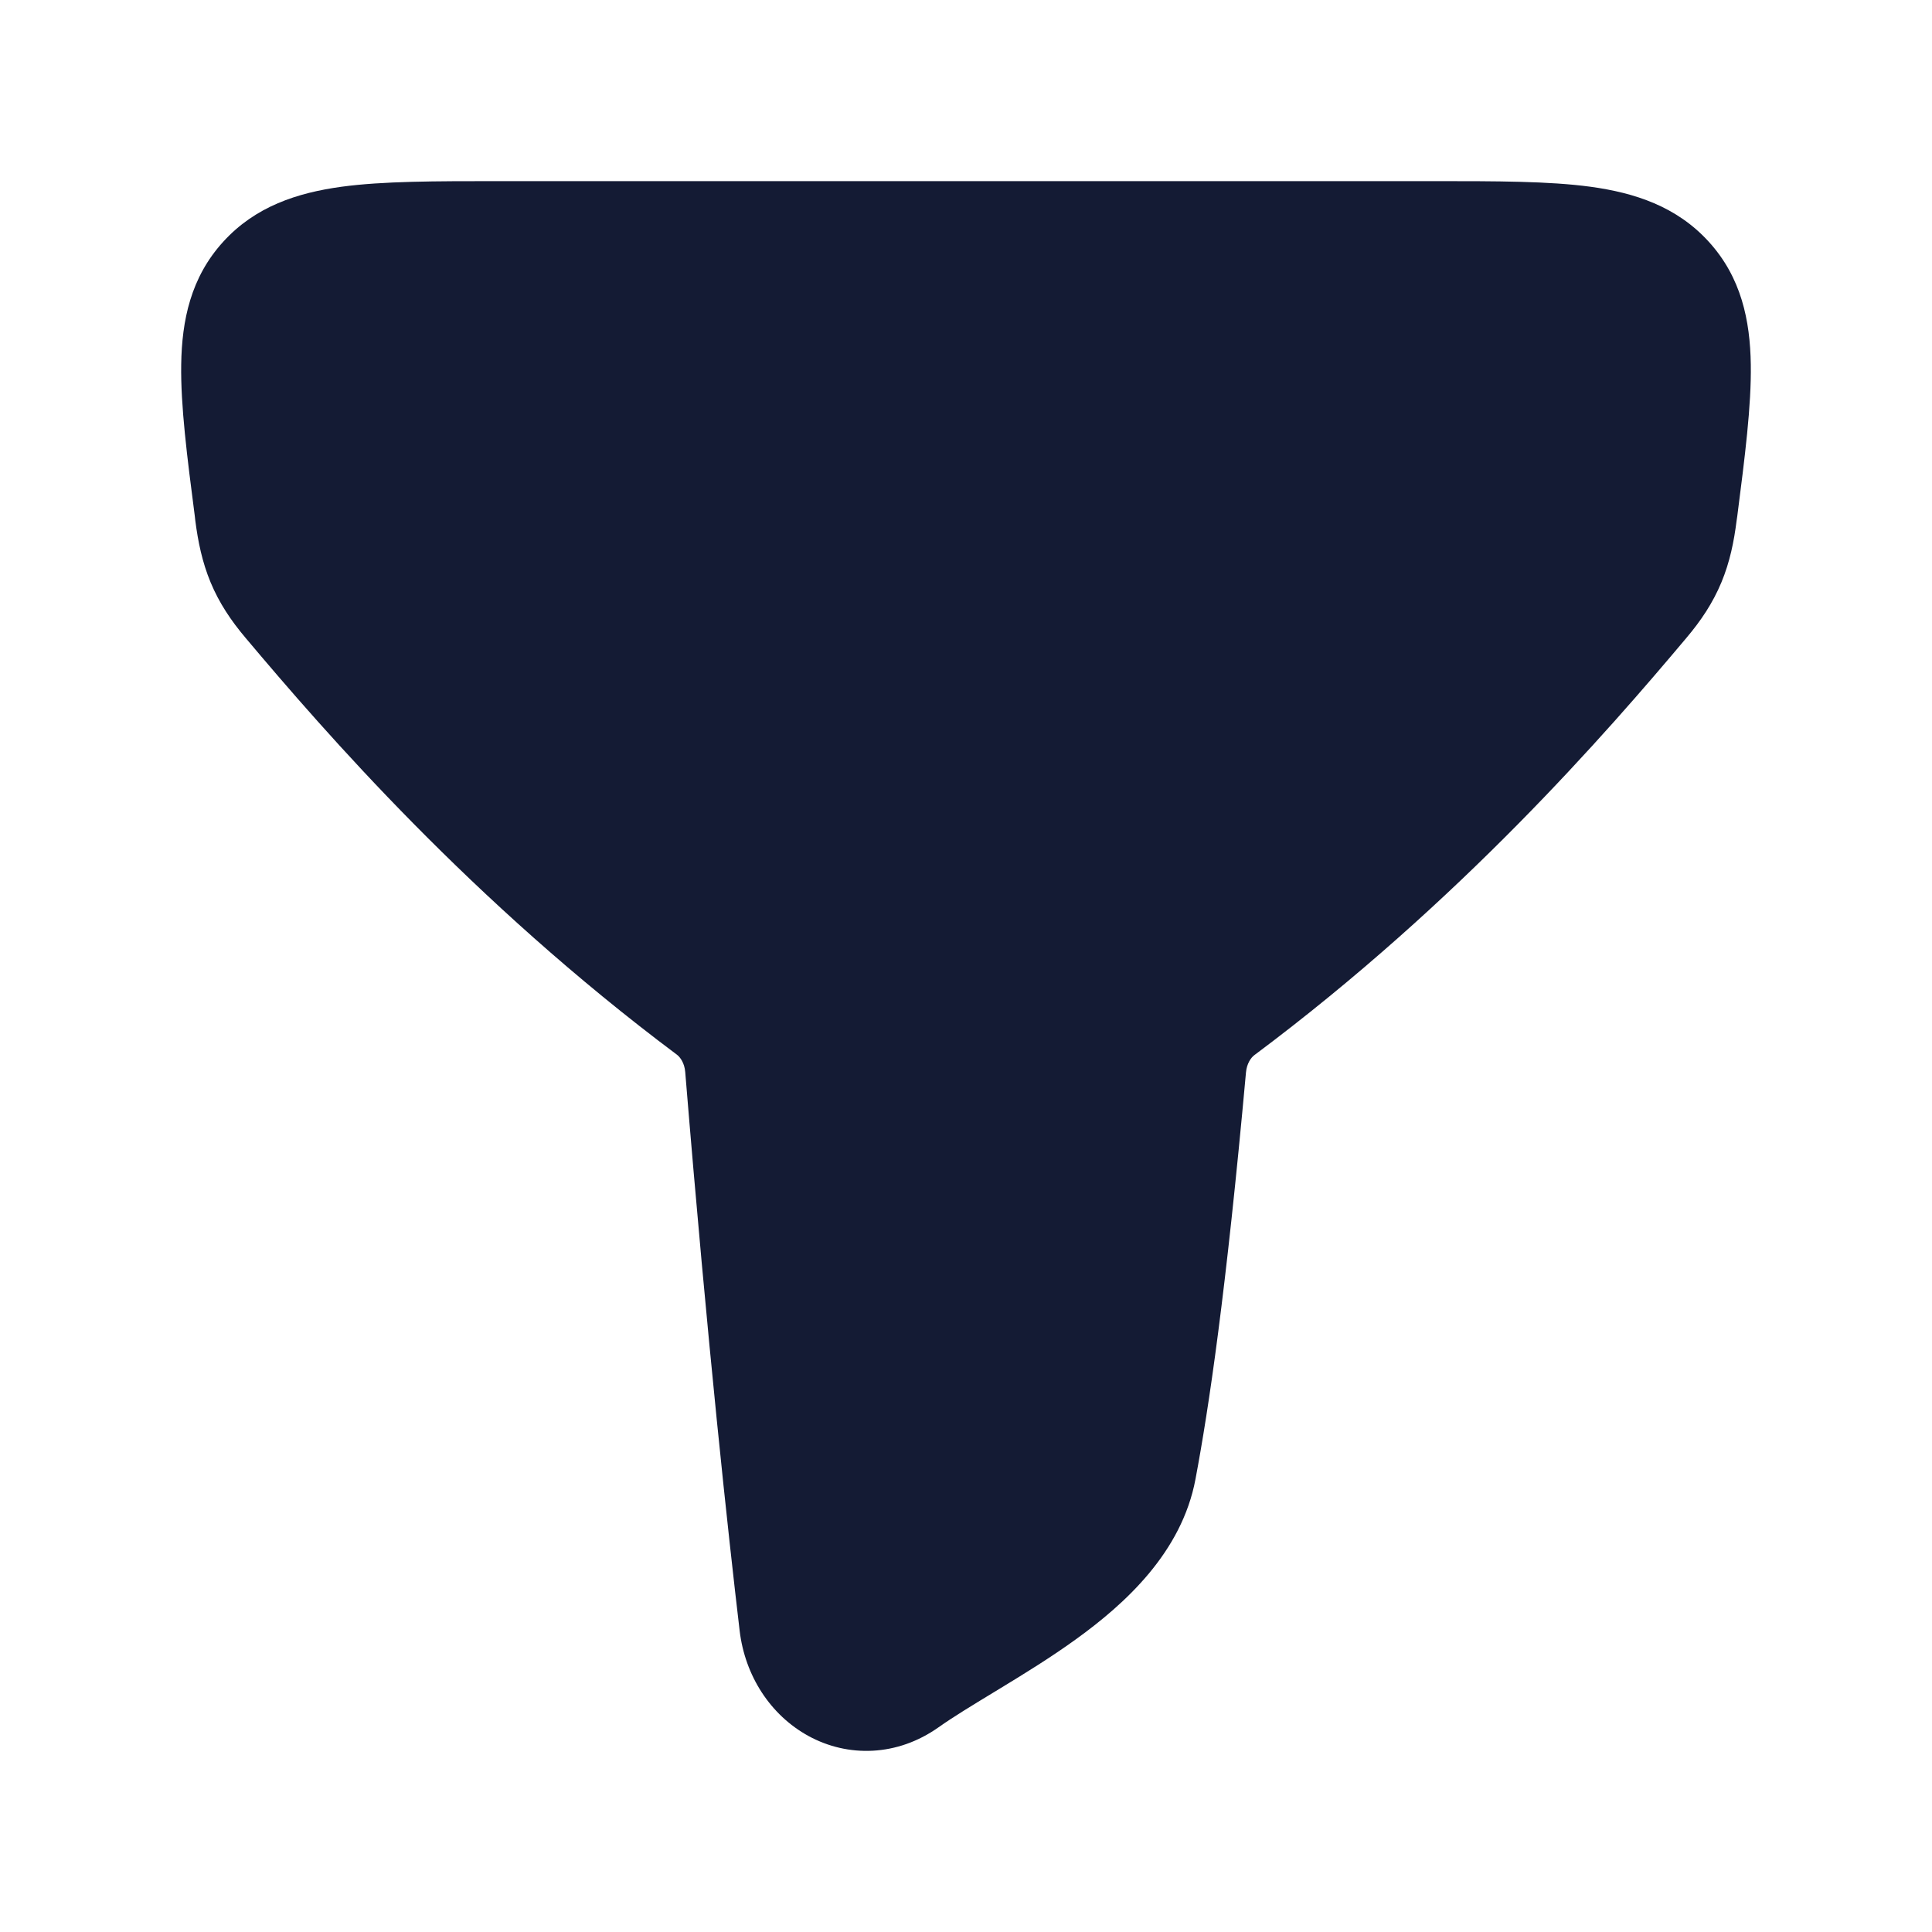
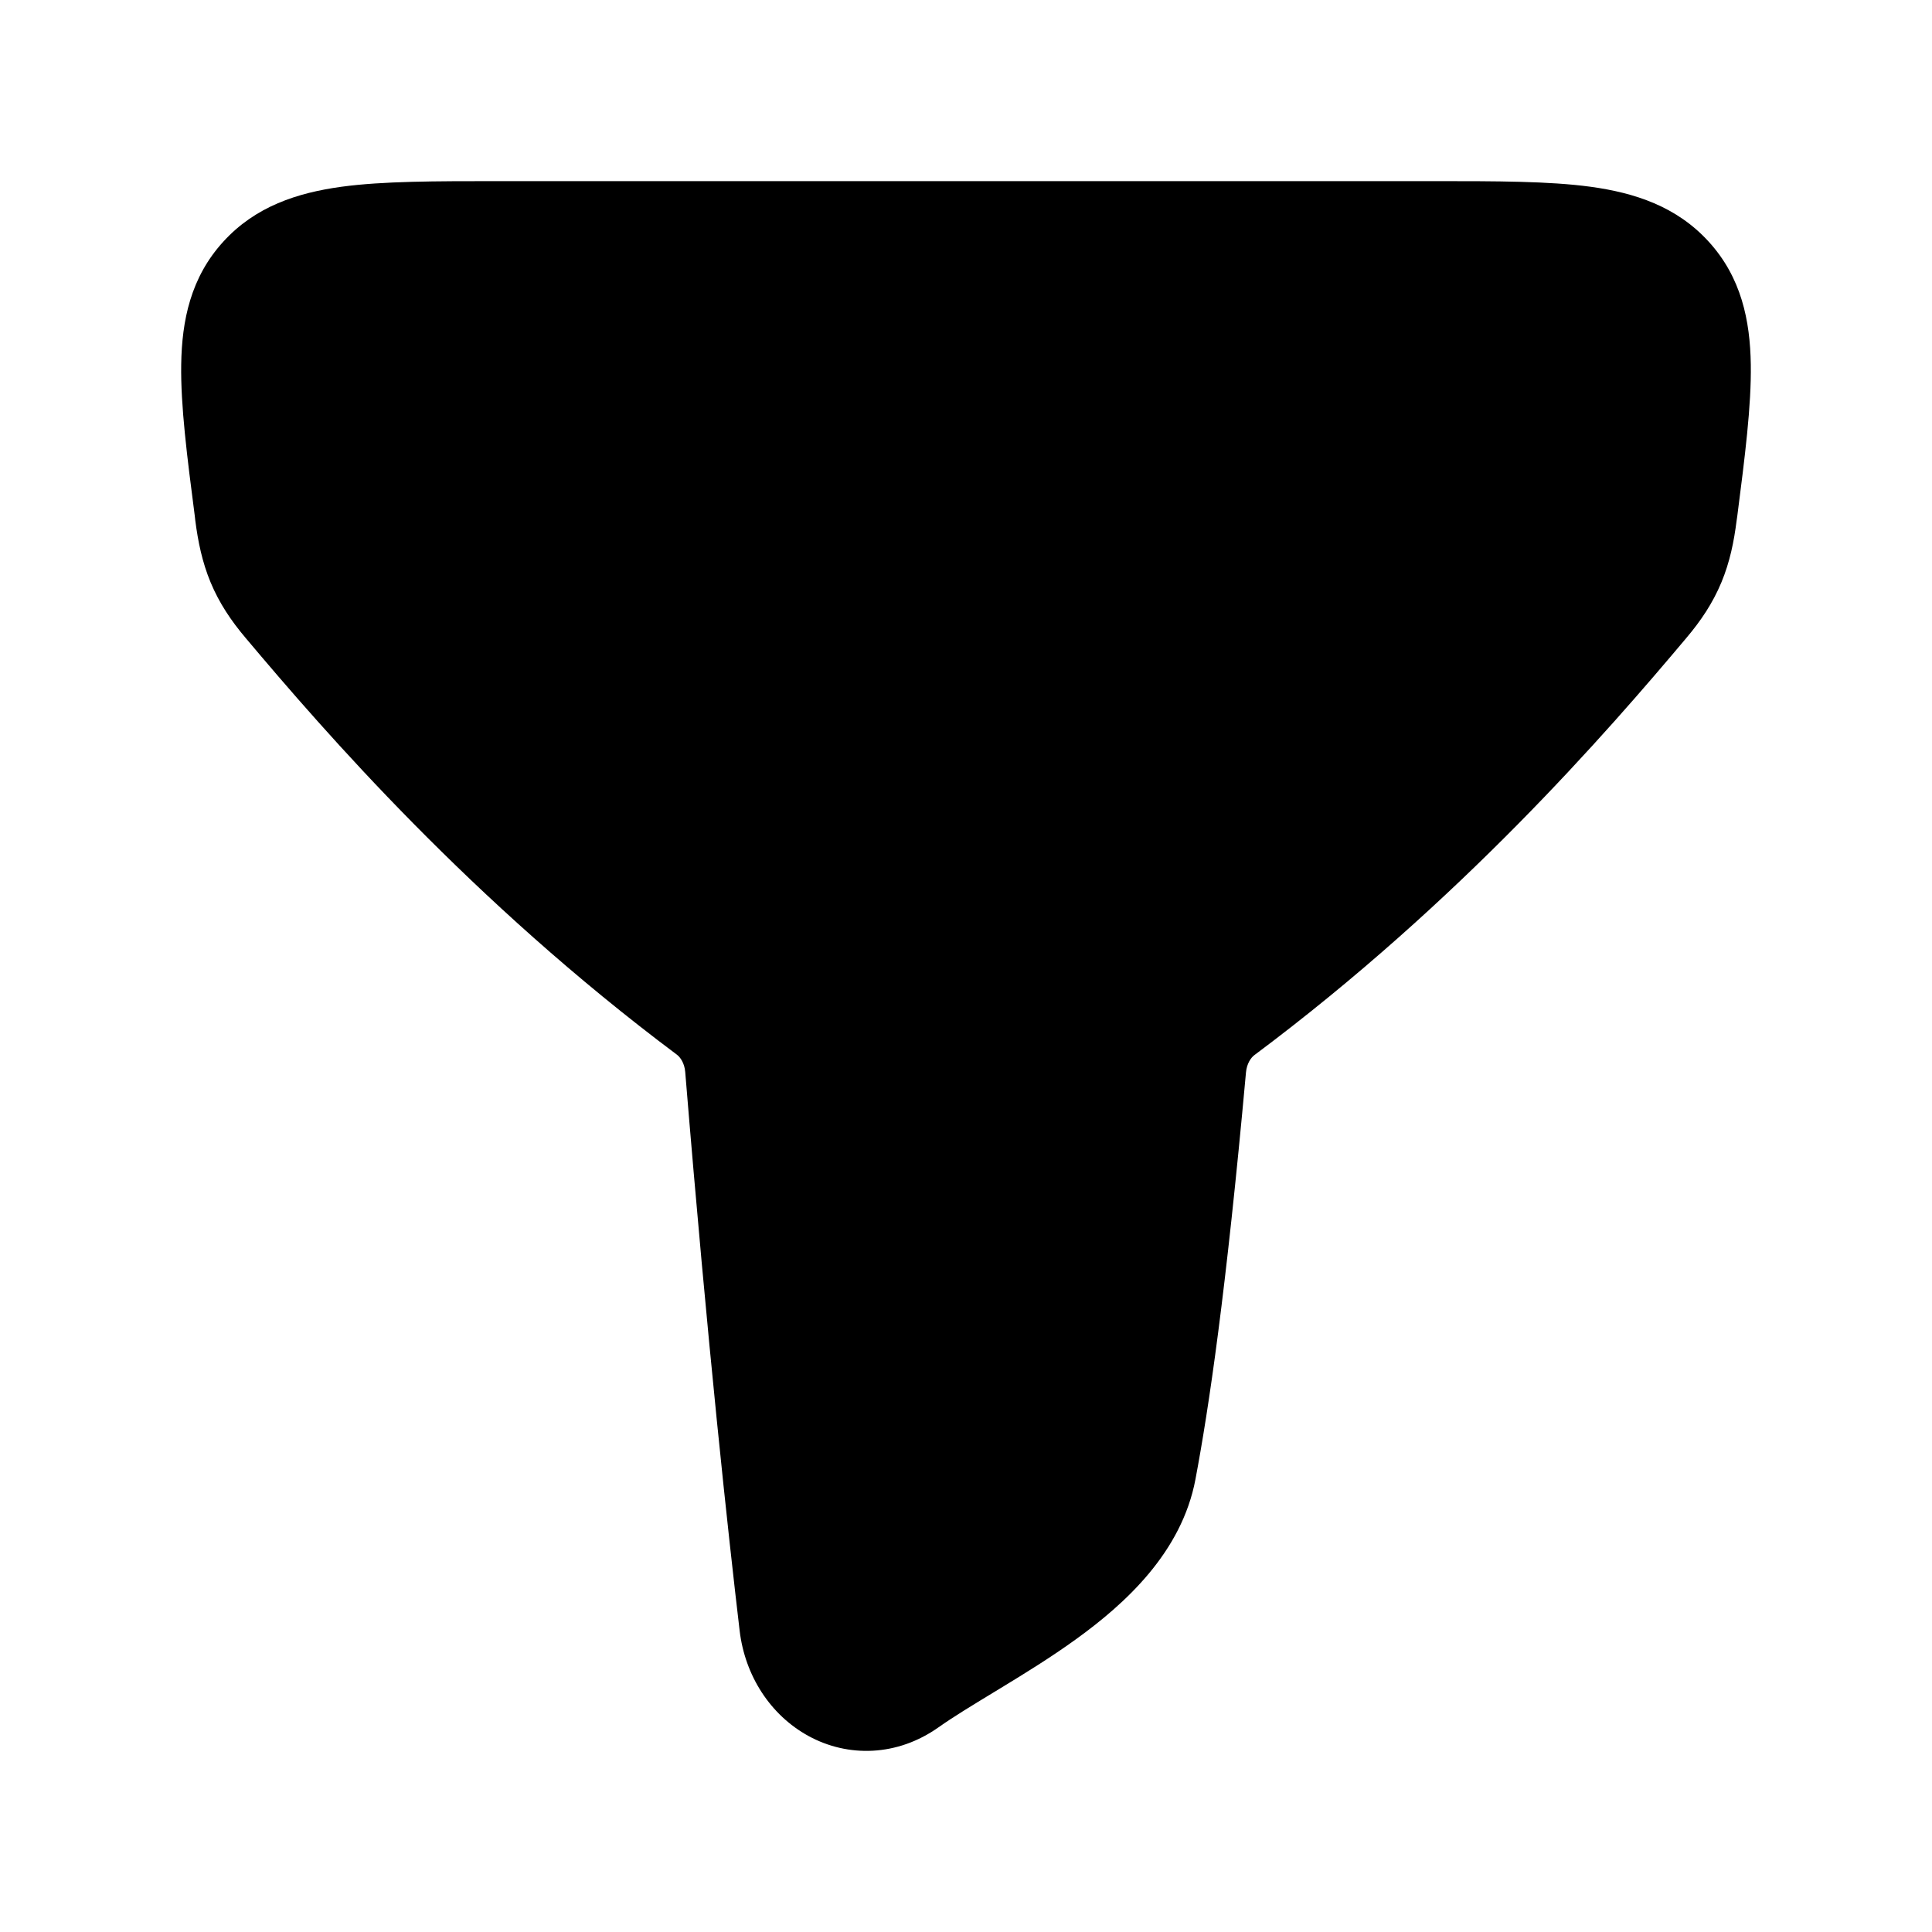
<svg xmlns="http://www.w3.org/2000/svg" width="24" height="24" viewBox="0 0 24 24" fill="none">
-   <path fill-rule="evenodd" clip-rule="evenodd" d="M6.182 2.25C6.199 2.25 6.217 2.25 6.234 2.25L17.818 2.25C18.588 2.25 19.243 2.25 19.759 2.32C20.305 2.395 20.827 2.563 21.227 3.003C21.631 3.446 21.741 3.981 21.749 4.528C21.757 5.038 21.676 5.673 21.581 6.412L21.573 6.466C21.54 6.728 21.489 6.981 21.384 7.234C21.277 7.491 21.13 7.711 20.946 7.928C19.967 9.092 18.145 11.194 15.581 13.108C15.54 13.139 15.488 13.212 15.478 13.322C15.229 16.065 15.017 17.49 14.851 18.373C14.68 19.287 13.973 19.924 13.372 20.359C13.056 20.588 12.722 20.793 12.426 20.973C12.399 20.989 12.373 21.006 12.347 21.021C12.074 21.187 11.846 21.325 11.659 21.457C11.146 21.82 10.535 21.834 10.043 21.565C9.569 21.305 9.254 20.816 9.188 20.256C9.051 19.096 8.793 16.748 8.512 13.316C8.503 13.206 8.45 13.132 8.408 13.101C5.85 11.188 4.032 9.09 3.054 7.928C2.87 7.711 2.723 7.491 2.616 7.234C2.511 6.981 2.46 6.728 2.426 6.466C2.424 6.448 2.422 6.43 2.42 6.412C2.324 5.673 2.243 5.038 2.251 4.528C2.259 3.981 2.369 3.446 2.773 3.003C3.173 2.563 3.695 2.395 4.241 2.32C4.757 2.25 5.412 2.25 6.182 2.25Z" fill="#141B34" />
+   <path fill-rule="evenodd" clip-rule="evenodd" d="M6.182 2.25C6.199 2.25 6.217 2.25 6.234 2.25L17.818 2.25C18.588 2.25 19.243 2.25 19.759 2.32C20.305 2.395 20.827 2.563 21.227 3.003C21.631 3.446 21.741 3.981 21.749 4.528C21.757 5.038 21.676 5.673 21.581 6.412L21.573 6.466C21.54 6.728 21.489 6.981 21.384 7.234C21.277 7.491 21.13 7.711 20.946 7.928C19.967 9.092 18.145 11.194 15.581 13.108C15.54 13.139 15.488 13.212 15.478 13.322C15.229 16.065 15.017 17.49 14.851 18.373C14.68 19.287 13.973 19.924 13.372 20.359C13.056 20.588 12.722 20.793 12.426 20.973C12.399 20.989 12.373 21.006 12.347 21.021C12.074 21.187 11.846 21.325 11.659 21.457C11.146 21.82 10.535 21.834 10.043 21.565C9.569 21.305 9.254 20.816 9.188 20.256C9.051 19.096 8.793 16.748 8.512 13.316C8.503 13.206 8.45 13.132 8.408 13.101C5.85 11.188 4.032 9.09 3.054 7.928C2.87 7.711 2.723 7.491 2.616 7.234C2.511 6.981 2.46 6.728 2.426 6.466C2.424 6.448 2.422 6.43 2.42 6.412C2.324 5.673 2.243 5.038 2.251 4.528C2.259 3.981 2.369 3.446 2.773 3.003C3.173 2.563 3.695 2.395 4.241 2.32C4.757 2.25 5.412 2.25 6.182 2.25Z" fill="currentColor" />
</svg>
